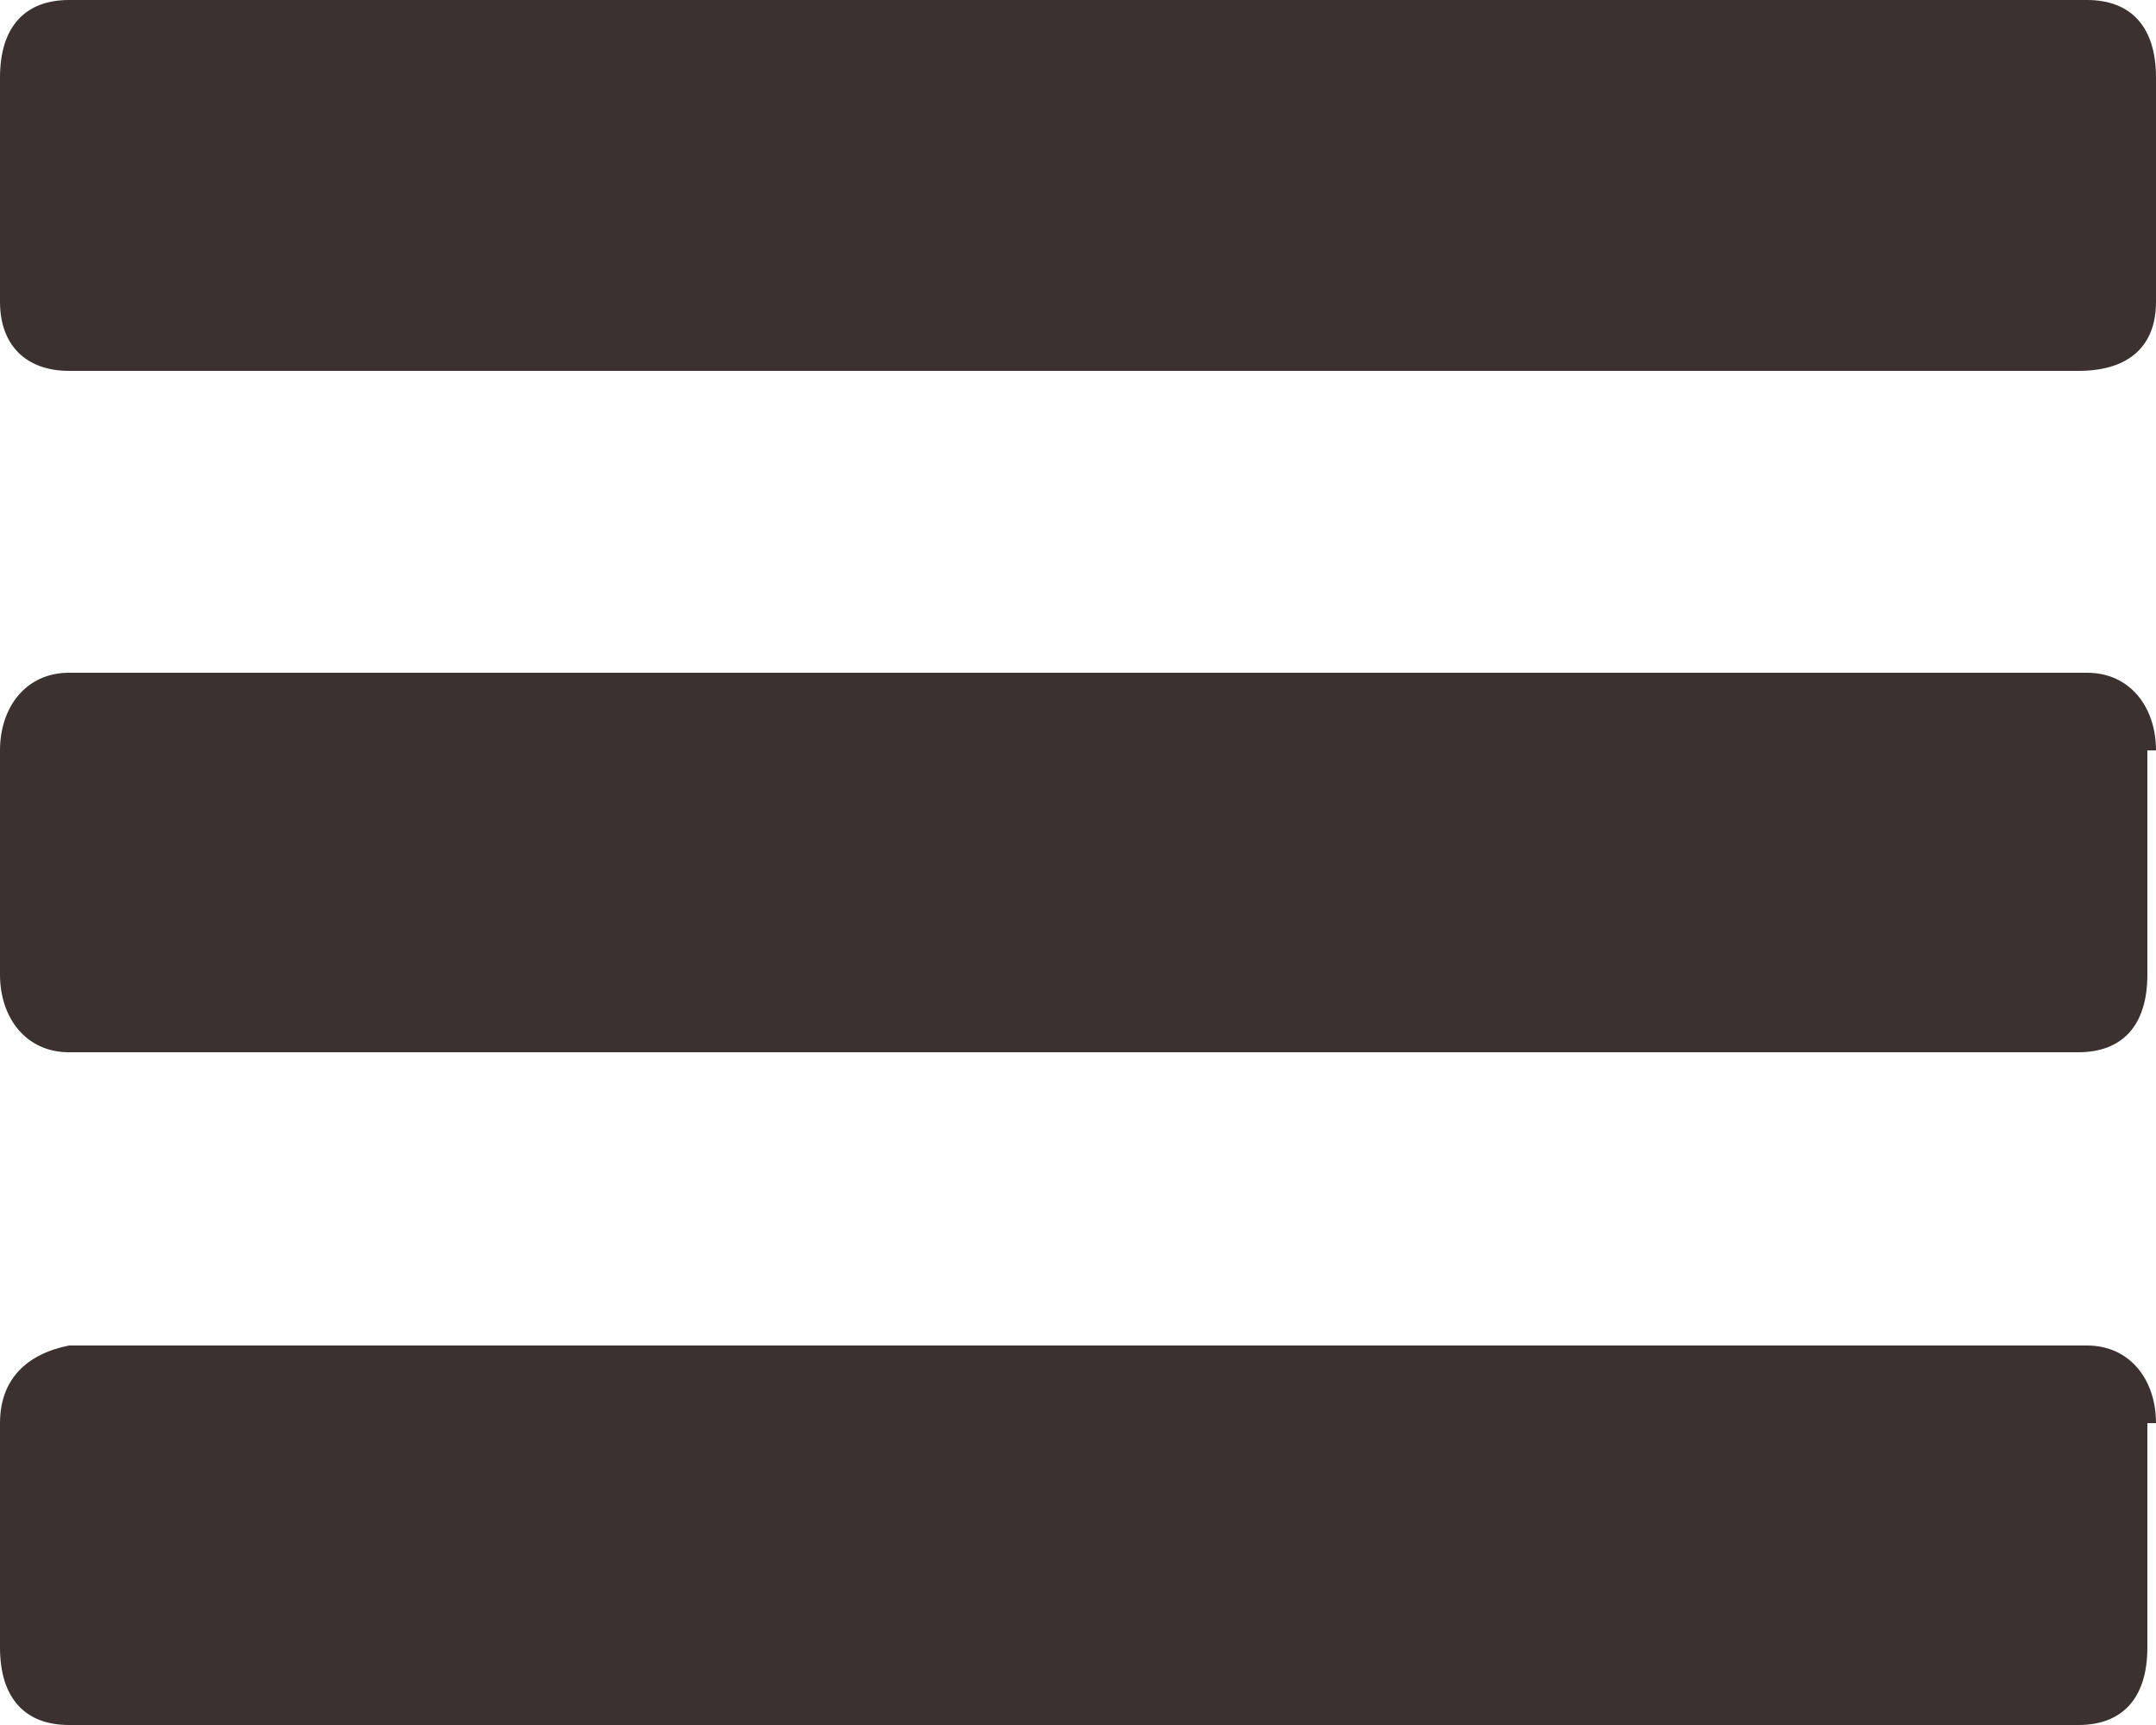
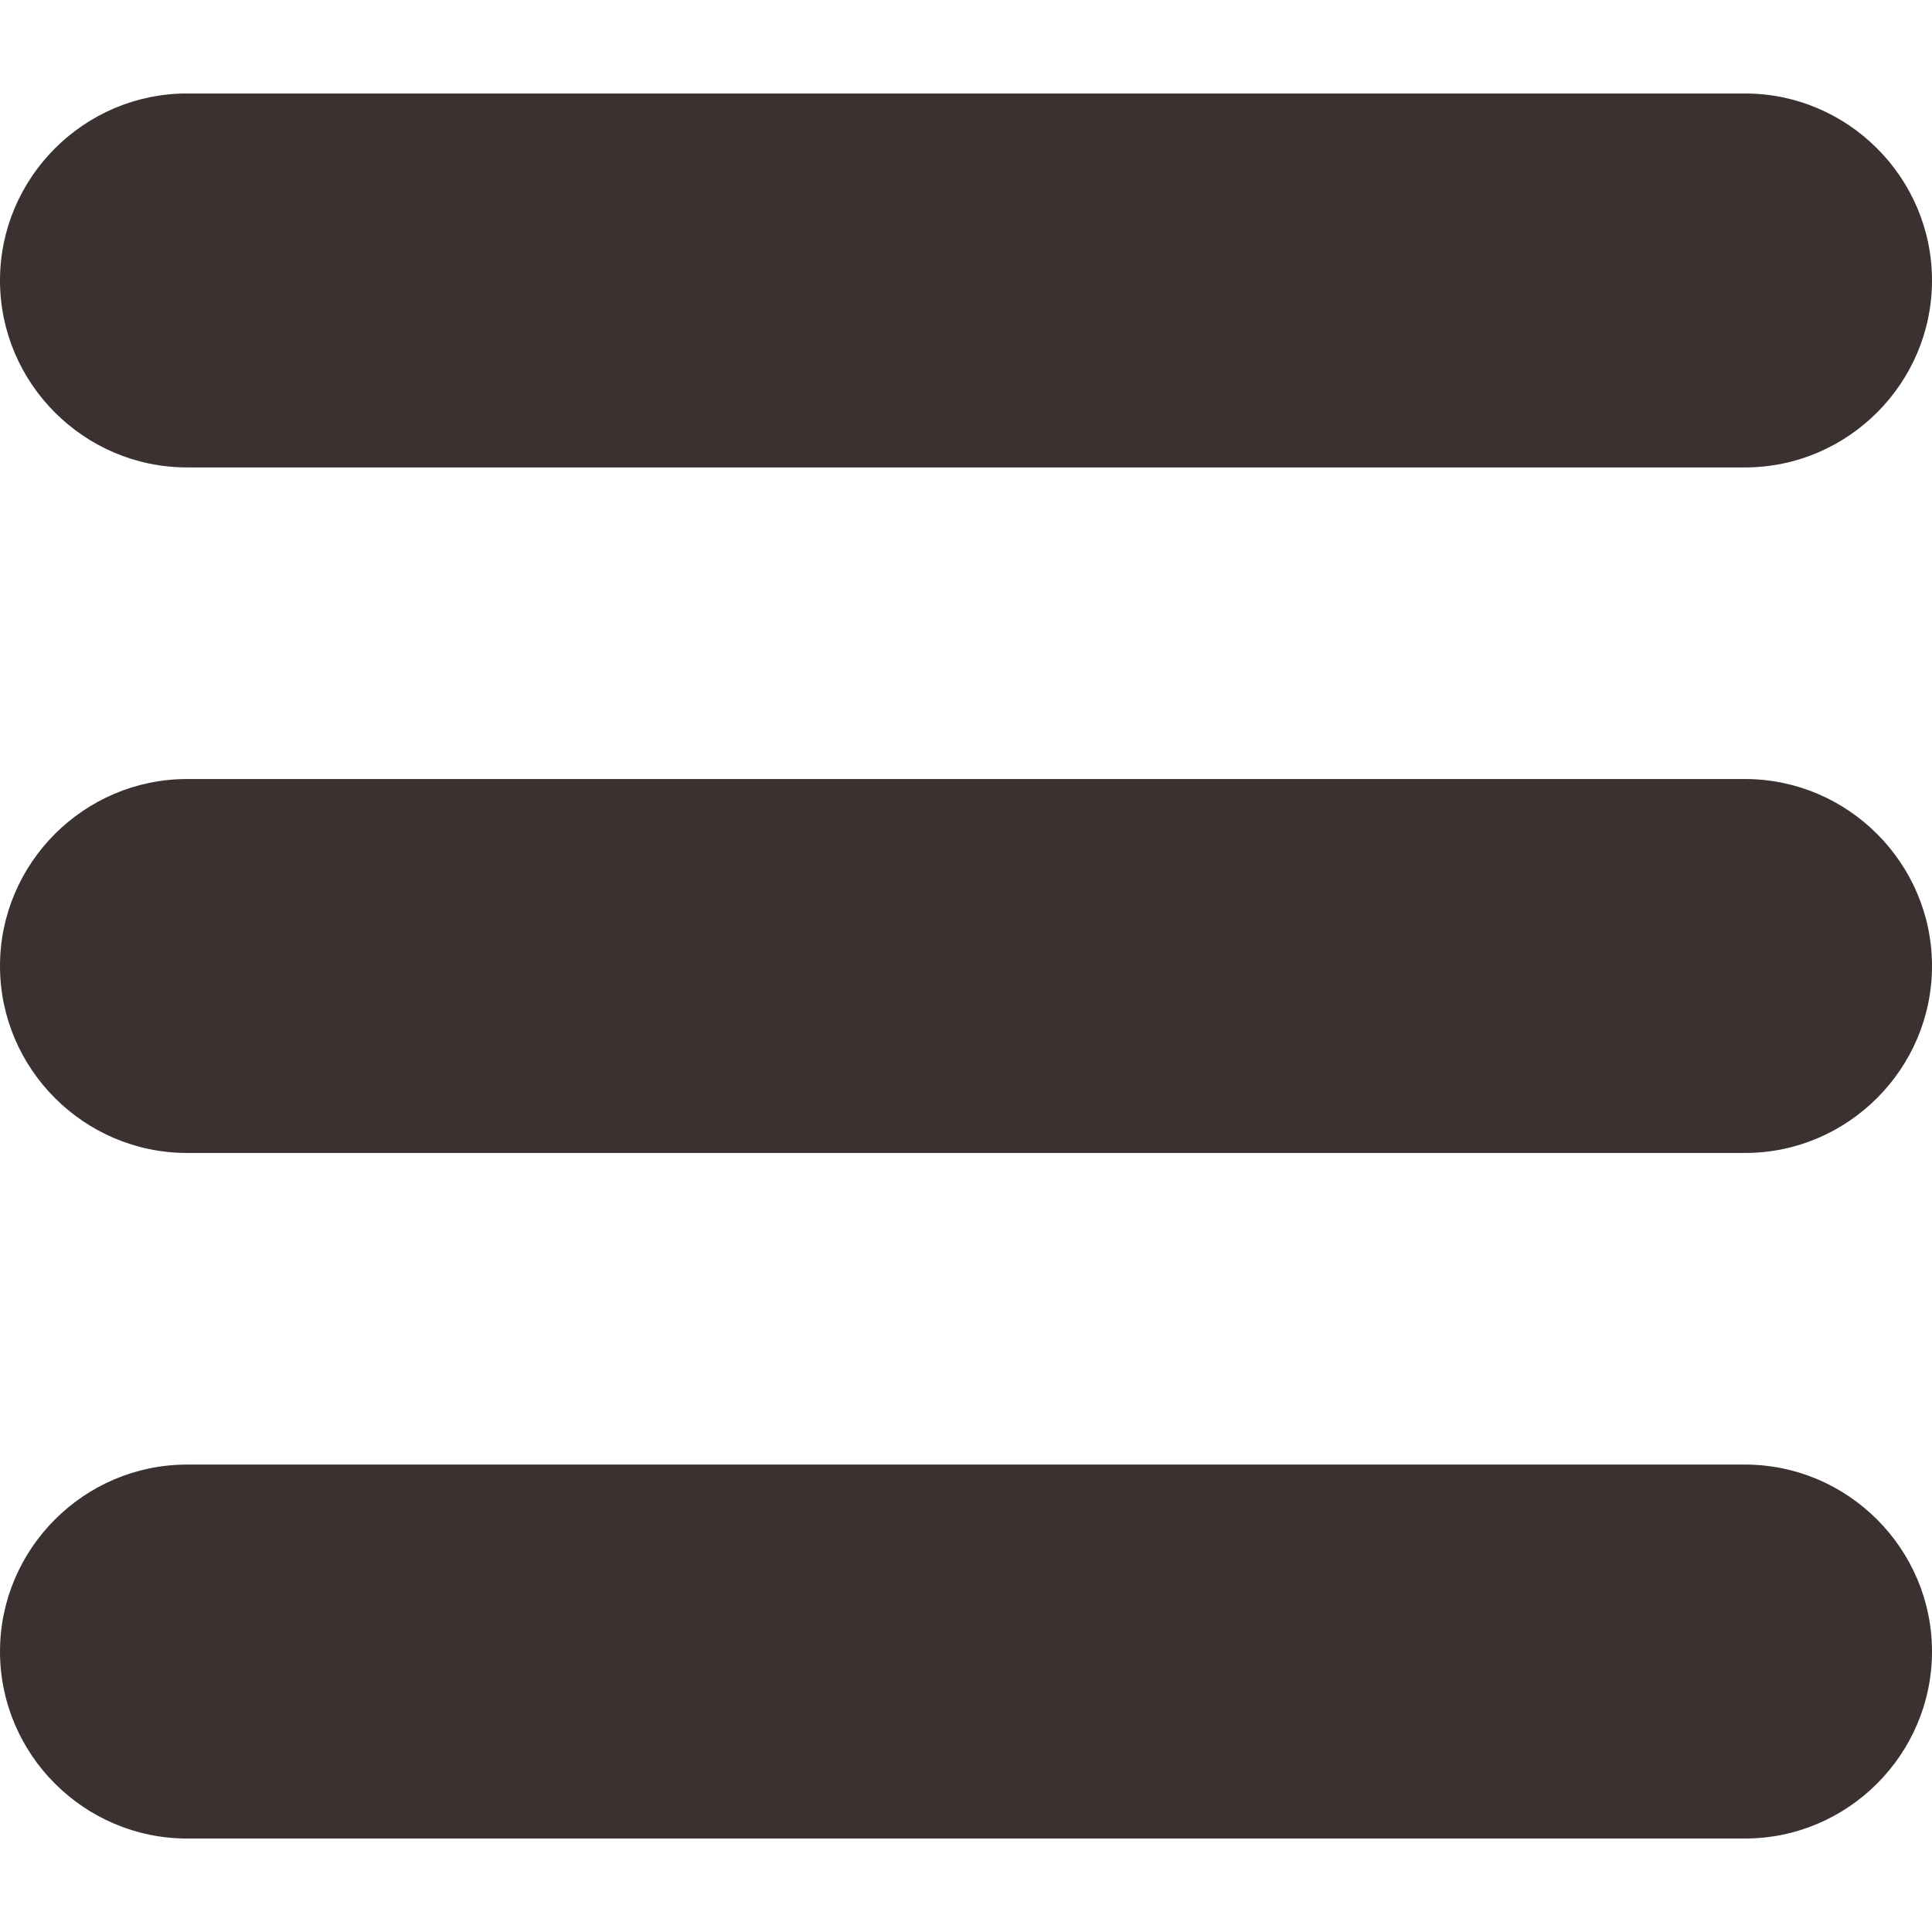
- <svg xmlns="http://www.w3.org/2000/svg" version="1.1" id="Layer_1" x="0px" y="0px" viewBox="0 0 25 20" style="enable-background:new 0 0 25 20;" xml:space="preserve">
-   <style type="text/css">
- 	.st0{fill:#3B3131;}
- </style>
-   <path class="st0" d="M25,0.9C25,0.3,24.7,0,24.2,0H0.8C0.3,0,0,0.3,0,0.9v2.6C0,4,0.3,4.3,0.8,4.3h23.3C24.7,4.3,25,4,25,3.5  C25,3.5,25,0.9,25,0.9z M25,16.5c0-0.5-0.3-0.9-0.8-0.9H0.8C0.3,15.7,0,16,0,16.5v2.6C0,19.7,0.3,20,0.8,20h23.3  c0.5,0,0.8-0.3,0.8-0.9v-2.6H25z M25,8.7c0-0.5-0.3-0.9-0.8-0.9H0.8C0.3,7.8,0,8.2,0,8.7v2.6c0,0.5,0.3,0.9,0.8,0.9h23.3  c0.5,0,0.8-0.3,0.8-0.9V8.7H25z" />
+ <svg xmlns="http://www.w3.org/2000/svg" version="1.1" id="Capa_1" x="0px" y="0px" width="124px" height="124px" viewBox="0 0 124 124" style="enable-background:new 0 0 124 124;" xml:space="preserve">
+   <defs id="defs43" />
+   <g id="g8">
+     <path d="M 112,6 H 12 C 5.4,6 0,11.4 0,18 0,24.6 5.4,30 12,30 h 100 c 6.6,0 12,-5.4 12,-12 0,-6.6 -5.4,-12 -12,-12 z" id="path2" style="fill:#3b3131;fill-opacity:1" />
+     <path d="M 112,50 H 12 C 5.4,50 0,55.4 0,62 0,68.6 5.4,74 12,74 h 100 c 6.6,0 12,-5.4 12,-12 0,-6.6 -5.4,-12 -12,-12 z" id="path4" style="fill:#3b3131;fill-opacity:1" />
+     <path d="M 112,94 H 12 c -6.6,0 -12,5.4 -12,12 0,6.6 5.4,12 12,12 h 100 c 6.6,0 12,-5.4 12,-12 0,-6.6 -5.4,-12 -12,-12 z" id="path6" style="fill:#3b3131;fill-opacity:1" />
+   </g>
+   <g id="g10">
+ </g>
+   <g id="g12">
+ </g>
+   <g id="g14">
+ </g>
+   <g id="g16">
+ </g>
+   <g id="g18">
+ </g>
+   <g id="g20">
+ </g>
+   <g id="g22">
+ </g>
+   <g id="g24">
+ </g>
+   <g id="g26">
+ </g>
+   <g id="g28">
+ </g>
+   <g id="g30">
+ </g>
+   <g id="g32">
+ </g>
+   <g id="g34">
+ </g>
+   <g id="g36">
+ </g>
+   <g id="g38">
+ </g>
</svg>
